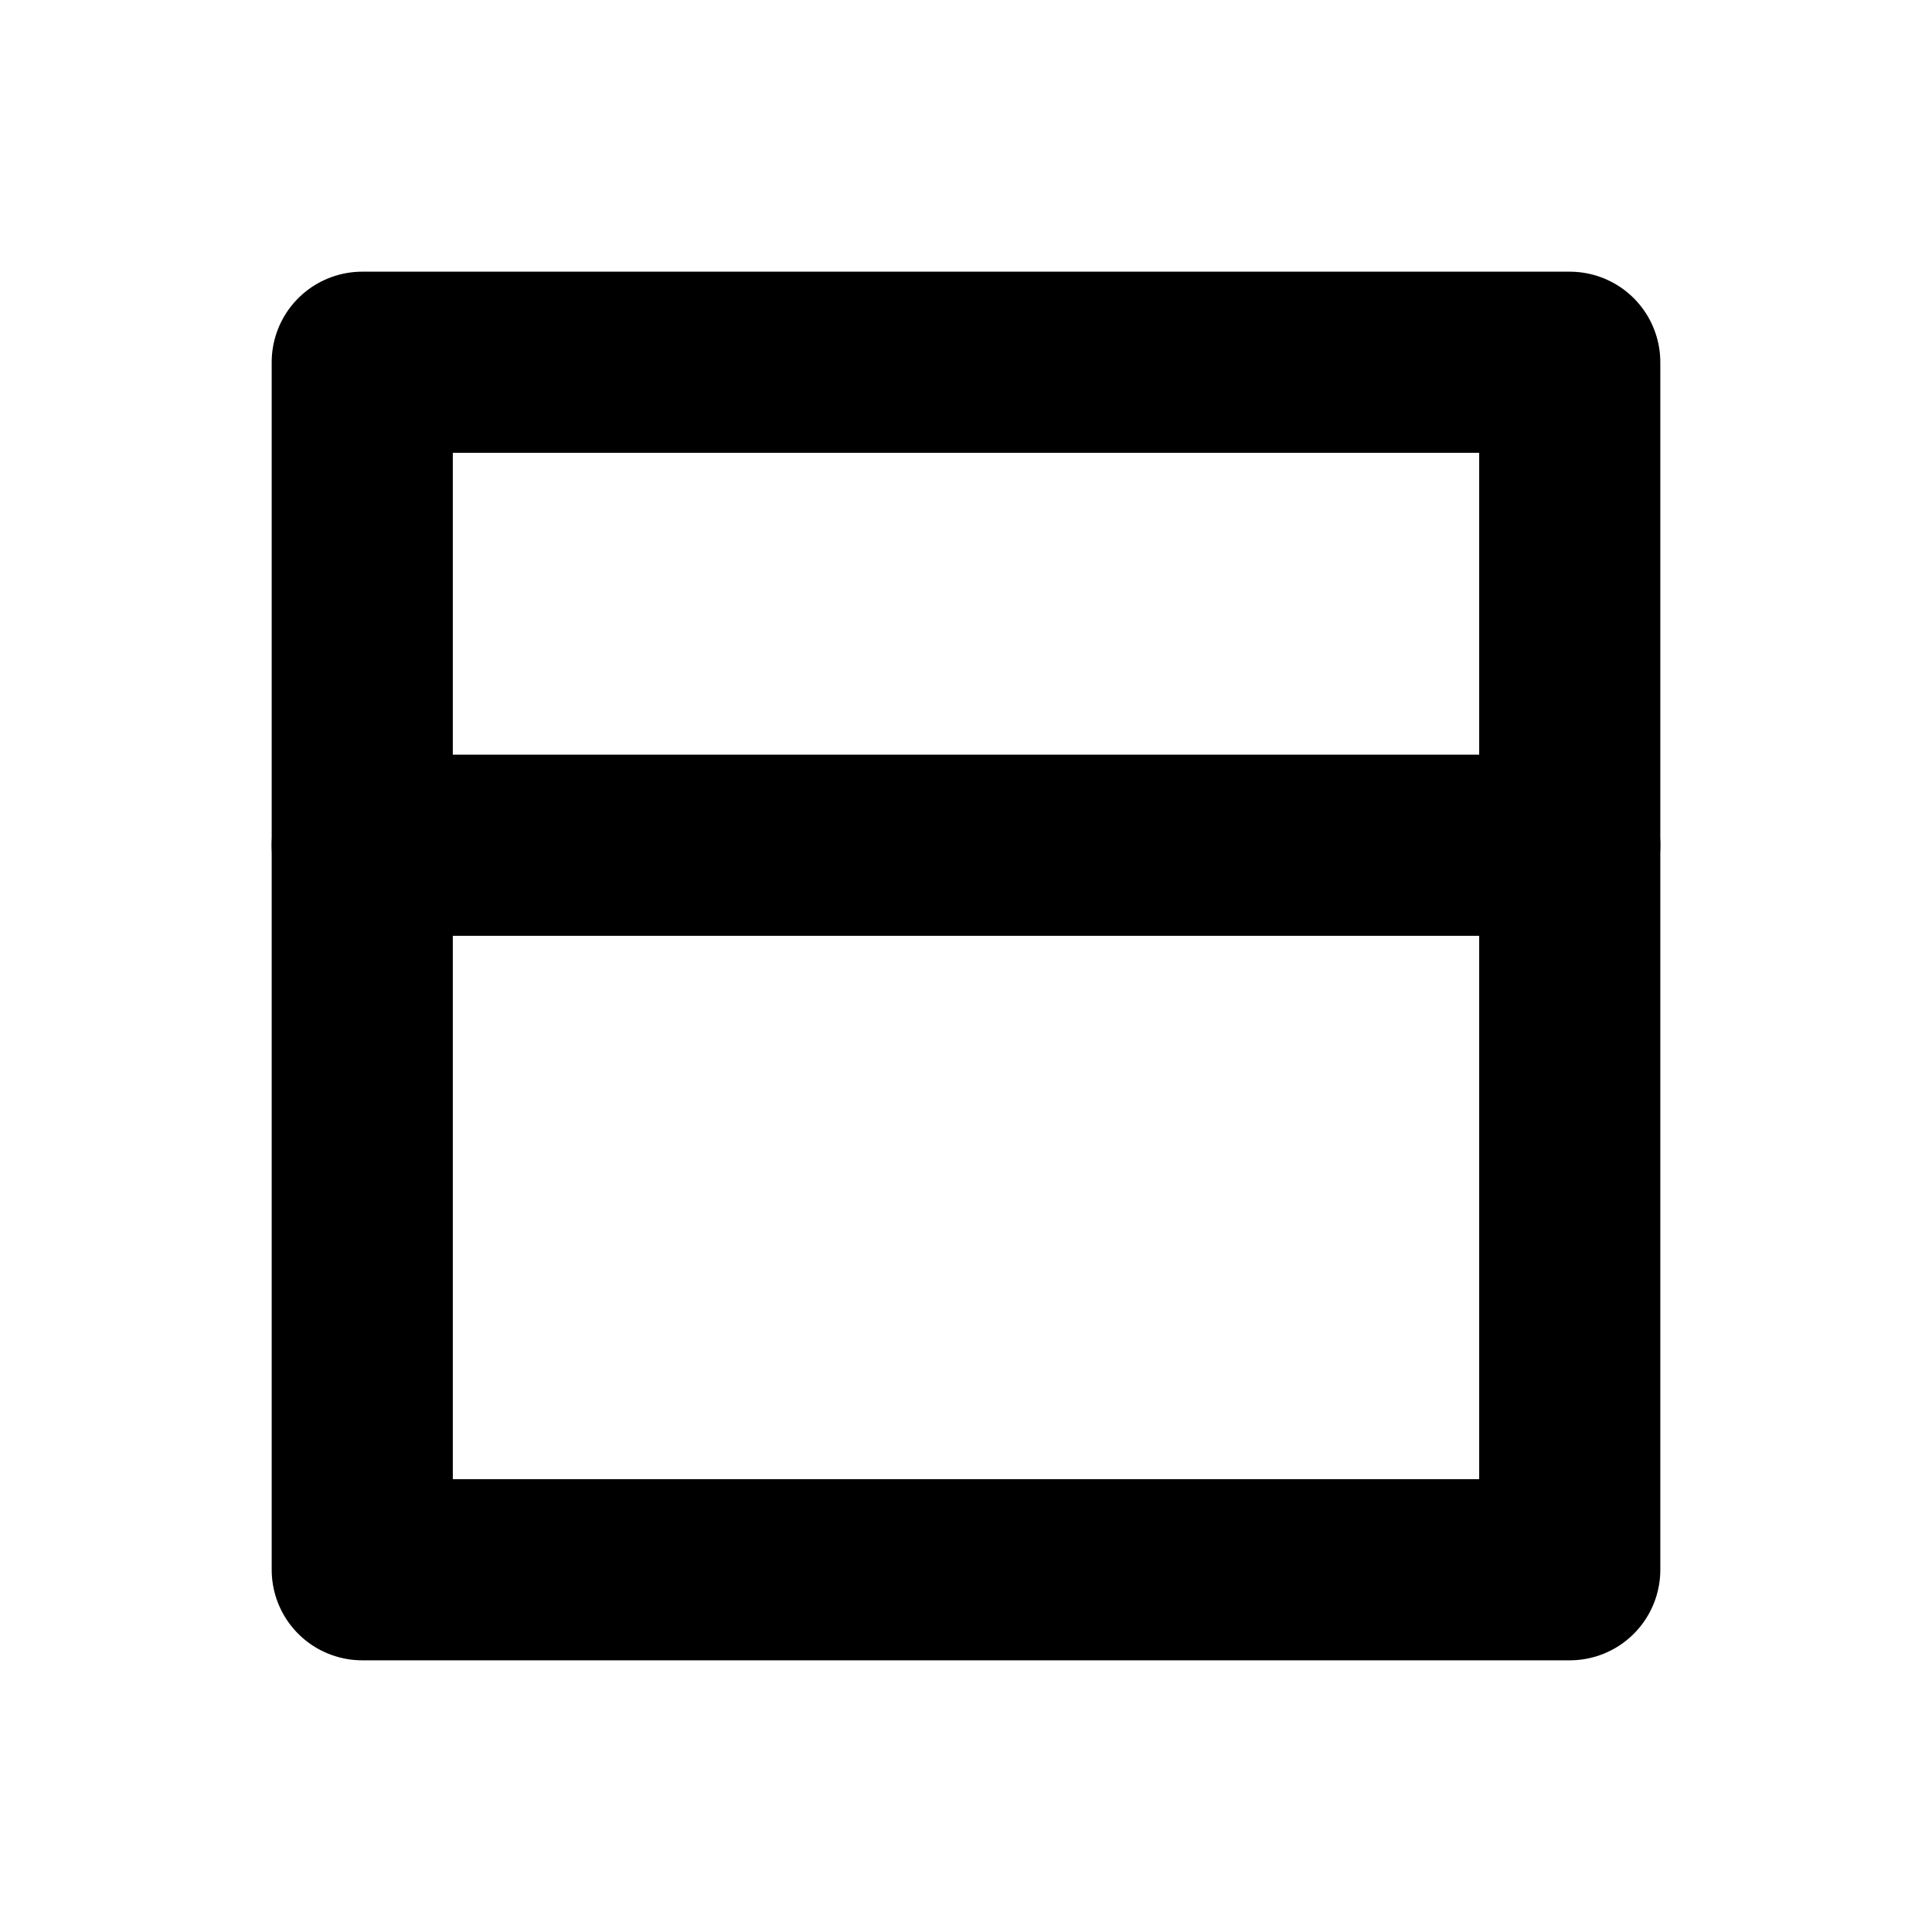
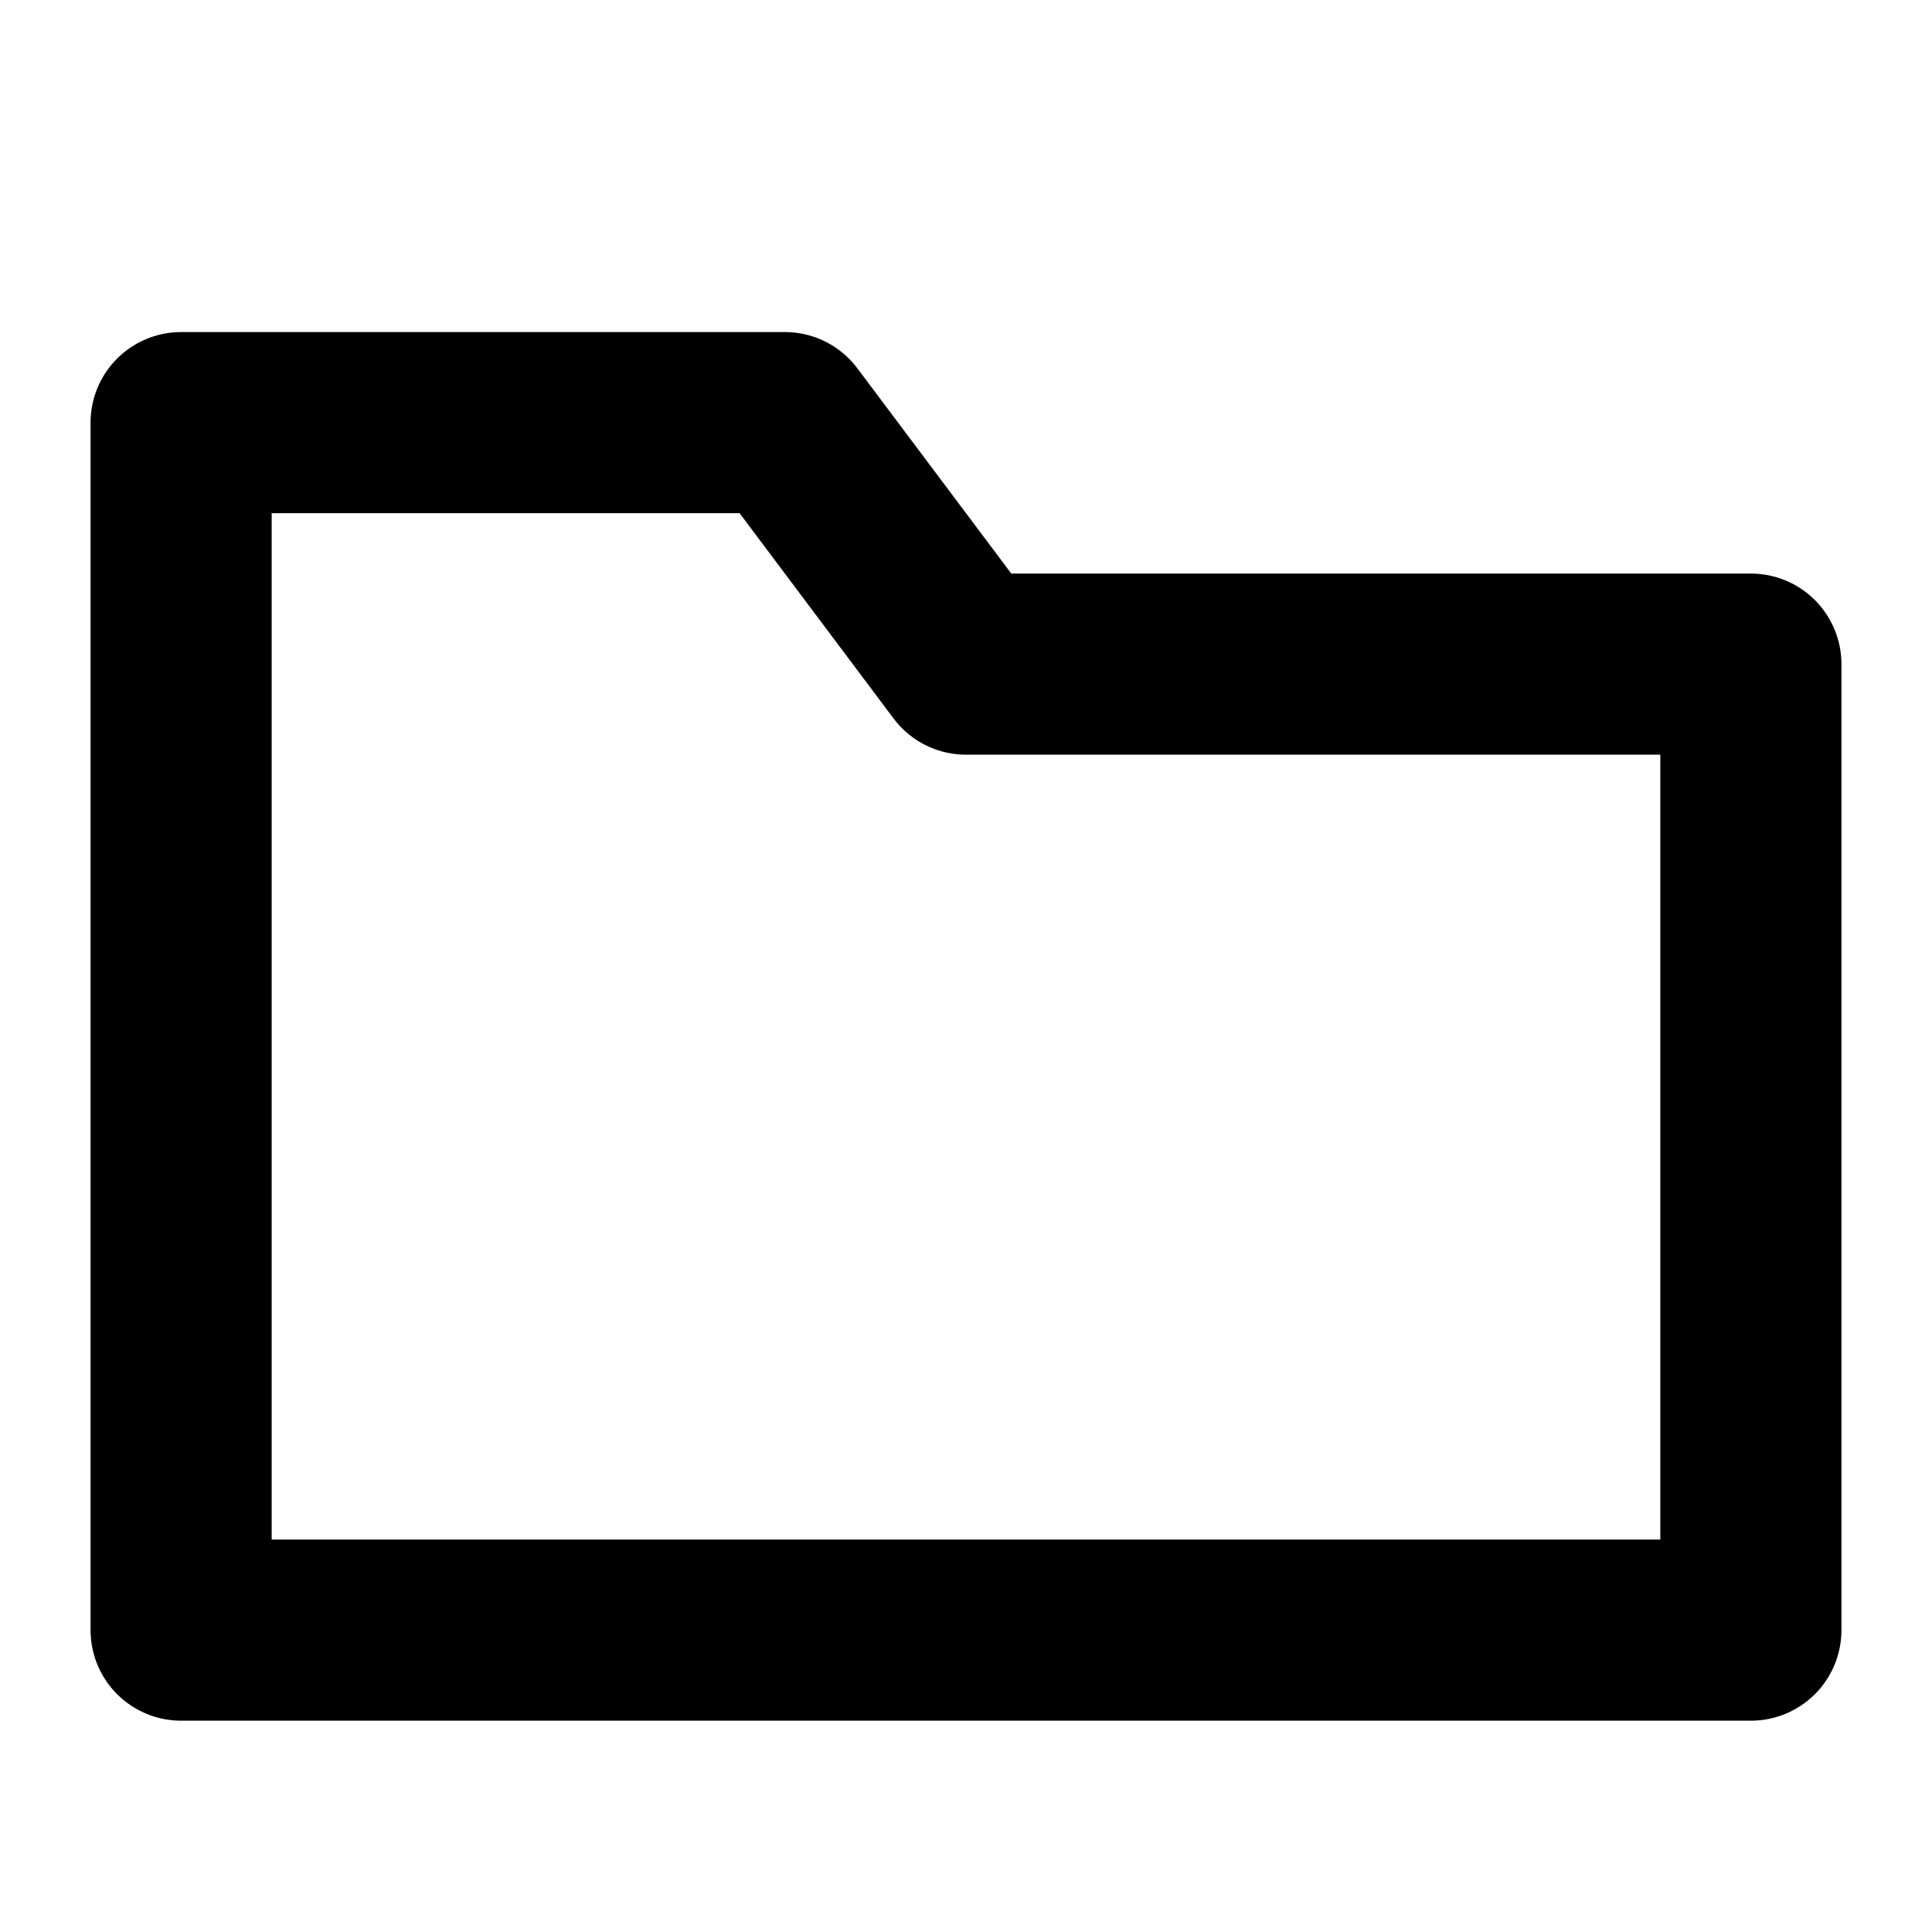
<svg xmlns="http://www.w3.org/2000/svg" viewBox="0 0 16 16" fill="none" stroke="currentColor" stroke-width="1.5" stroke-linecap="round" stroke-linejoin="round">
-   <path d="M3 3h10v10H3z" />
-   <path d="M3 7h10" />
+   <path d="M1.5 3.5h5l1.5 2h6.5v8h-13z" />
</svg>
